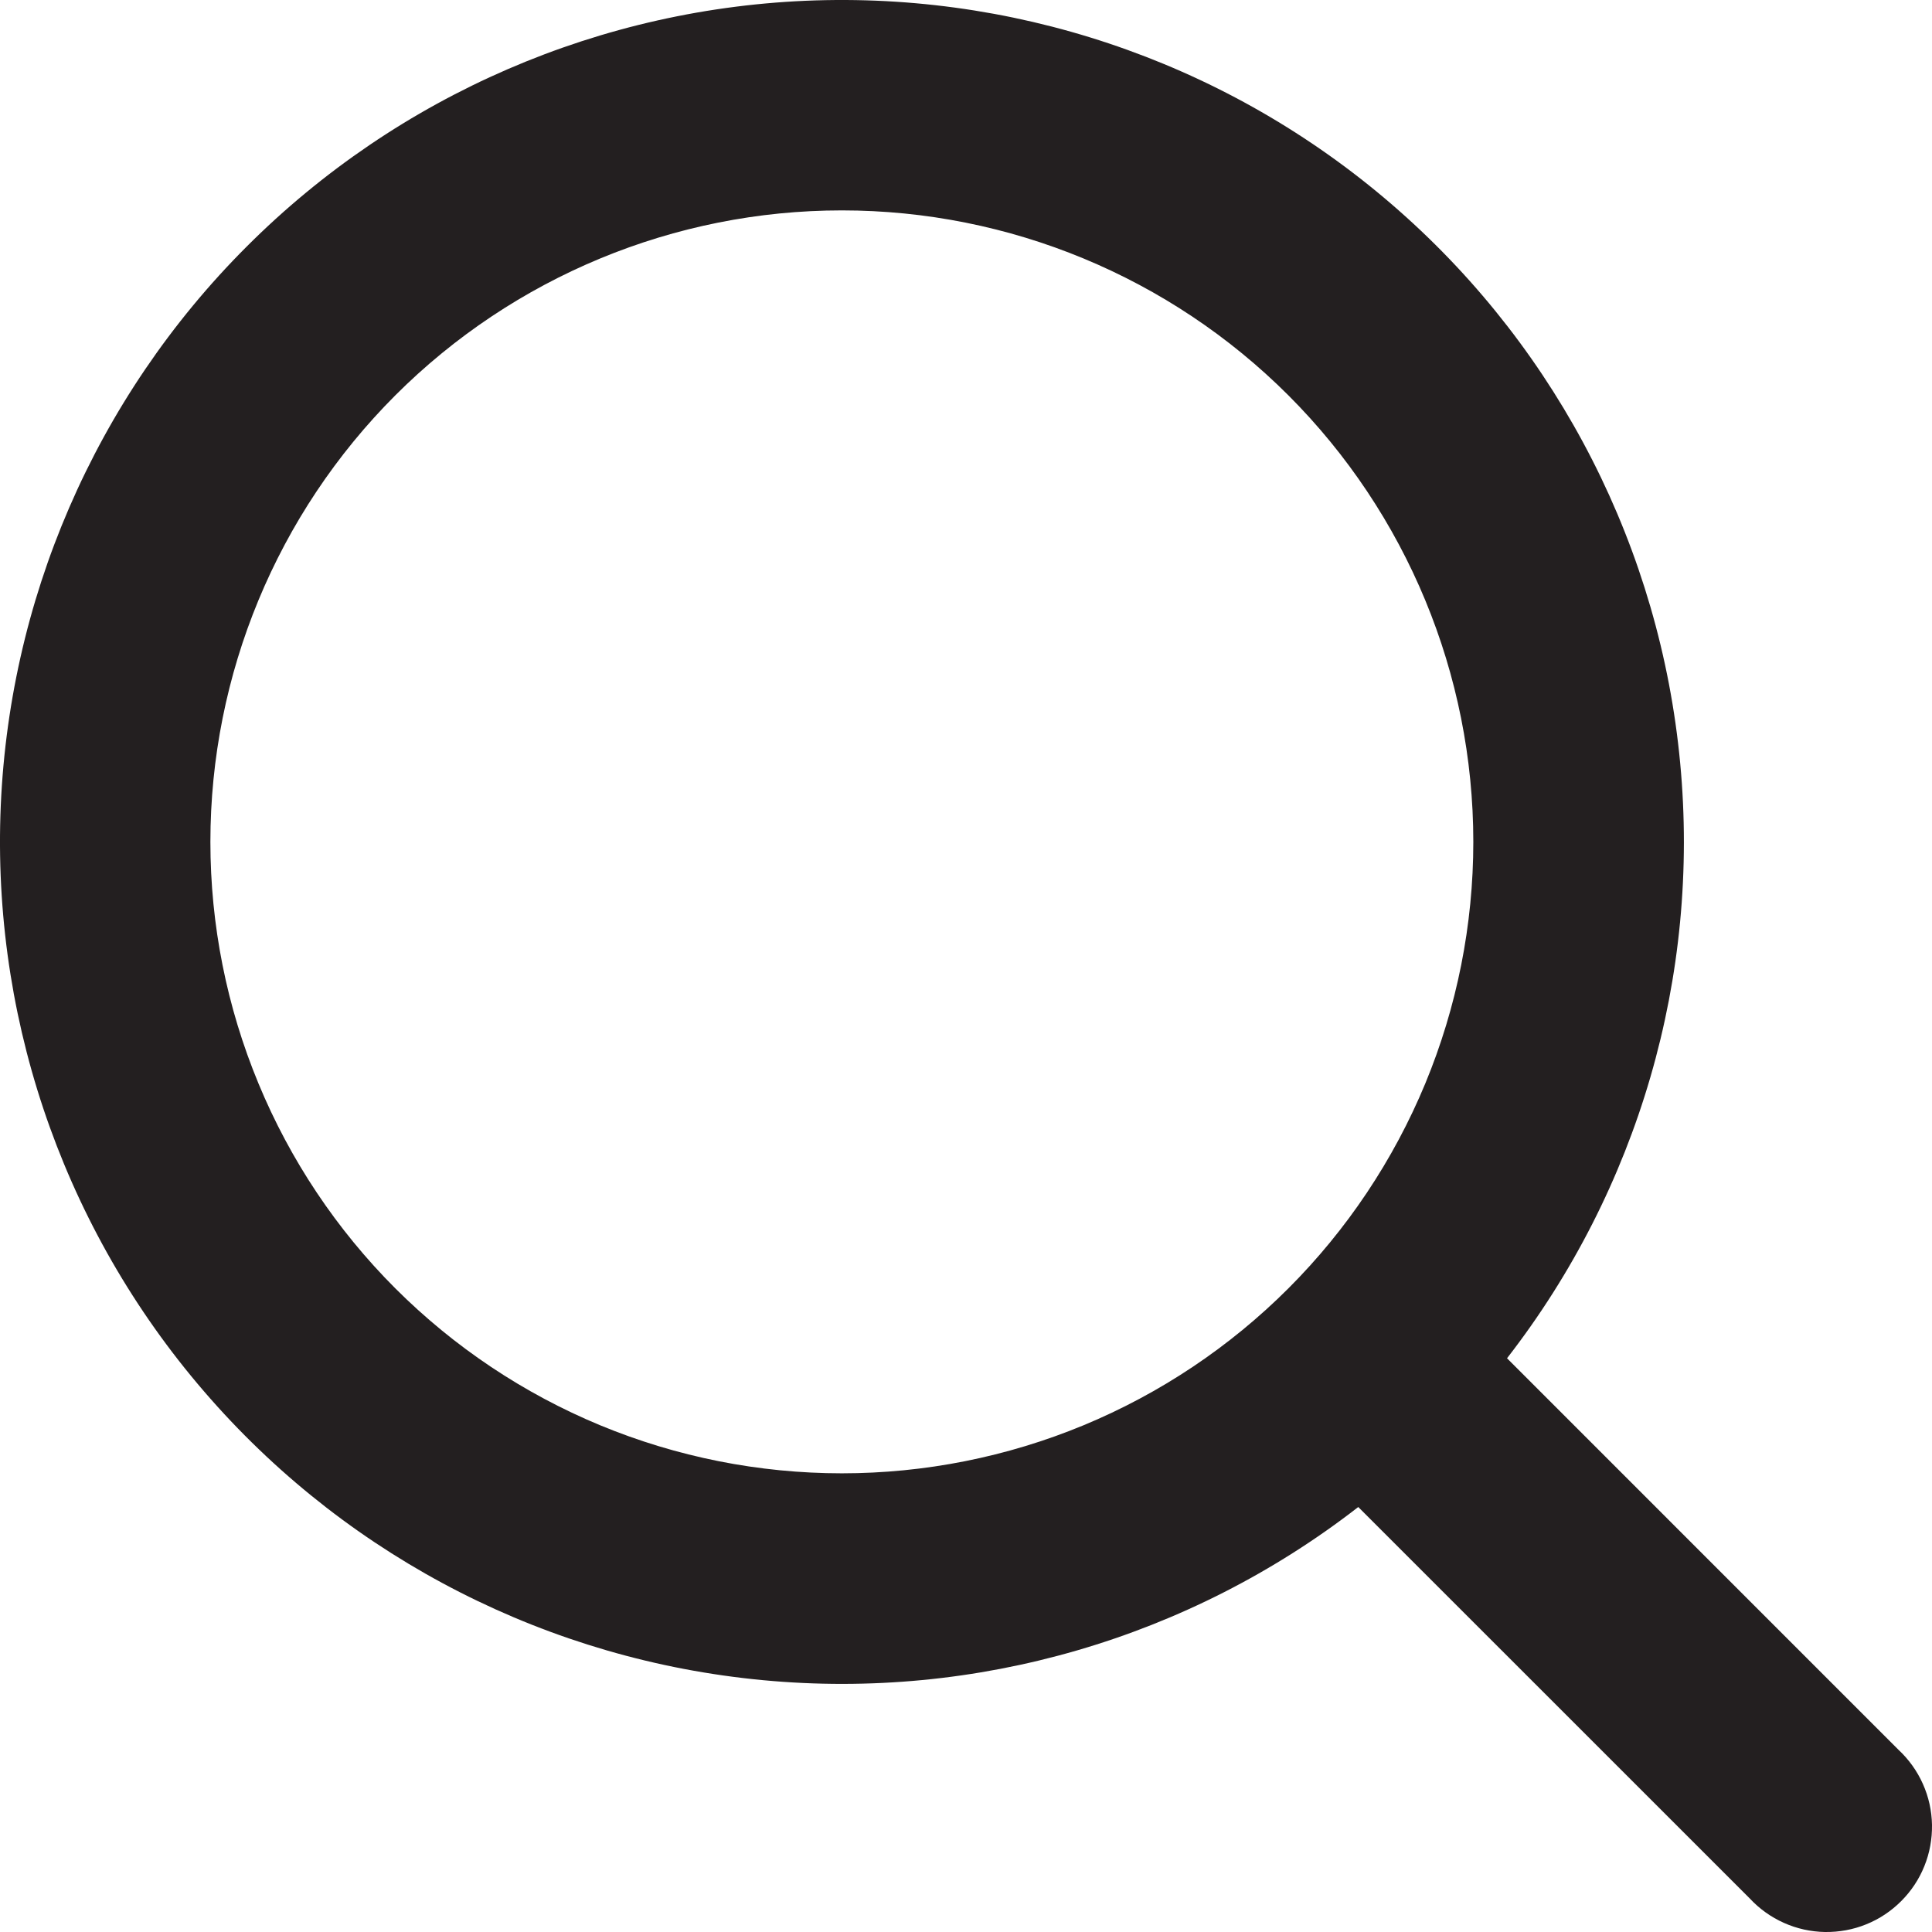
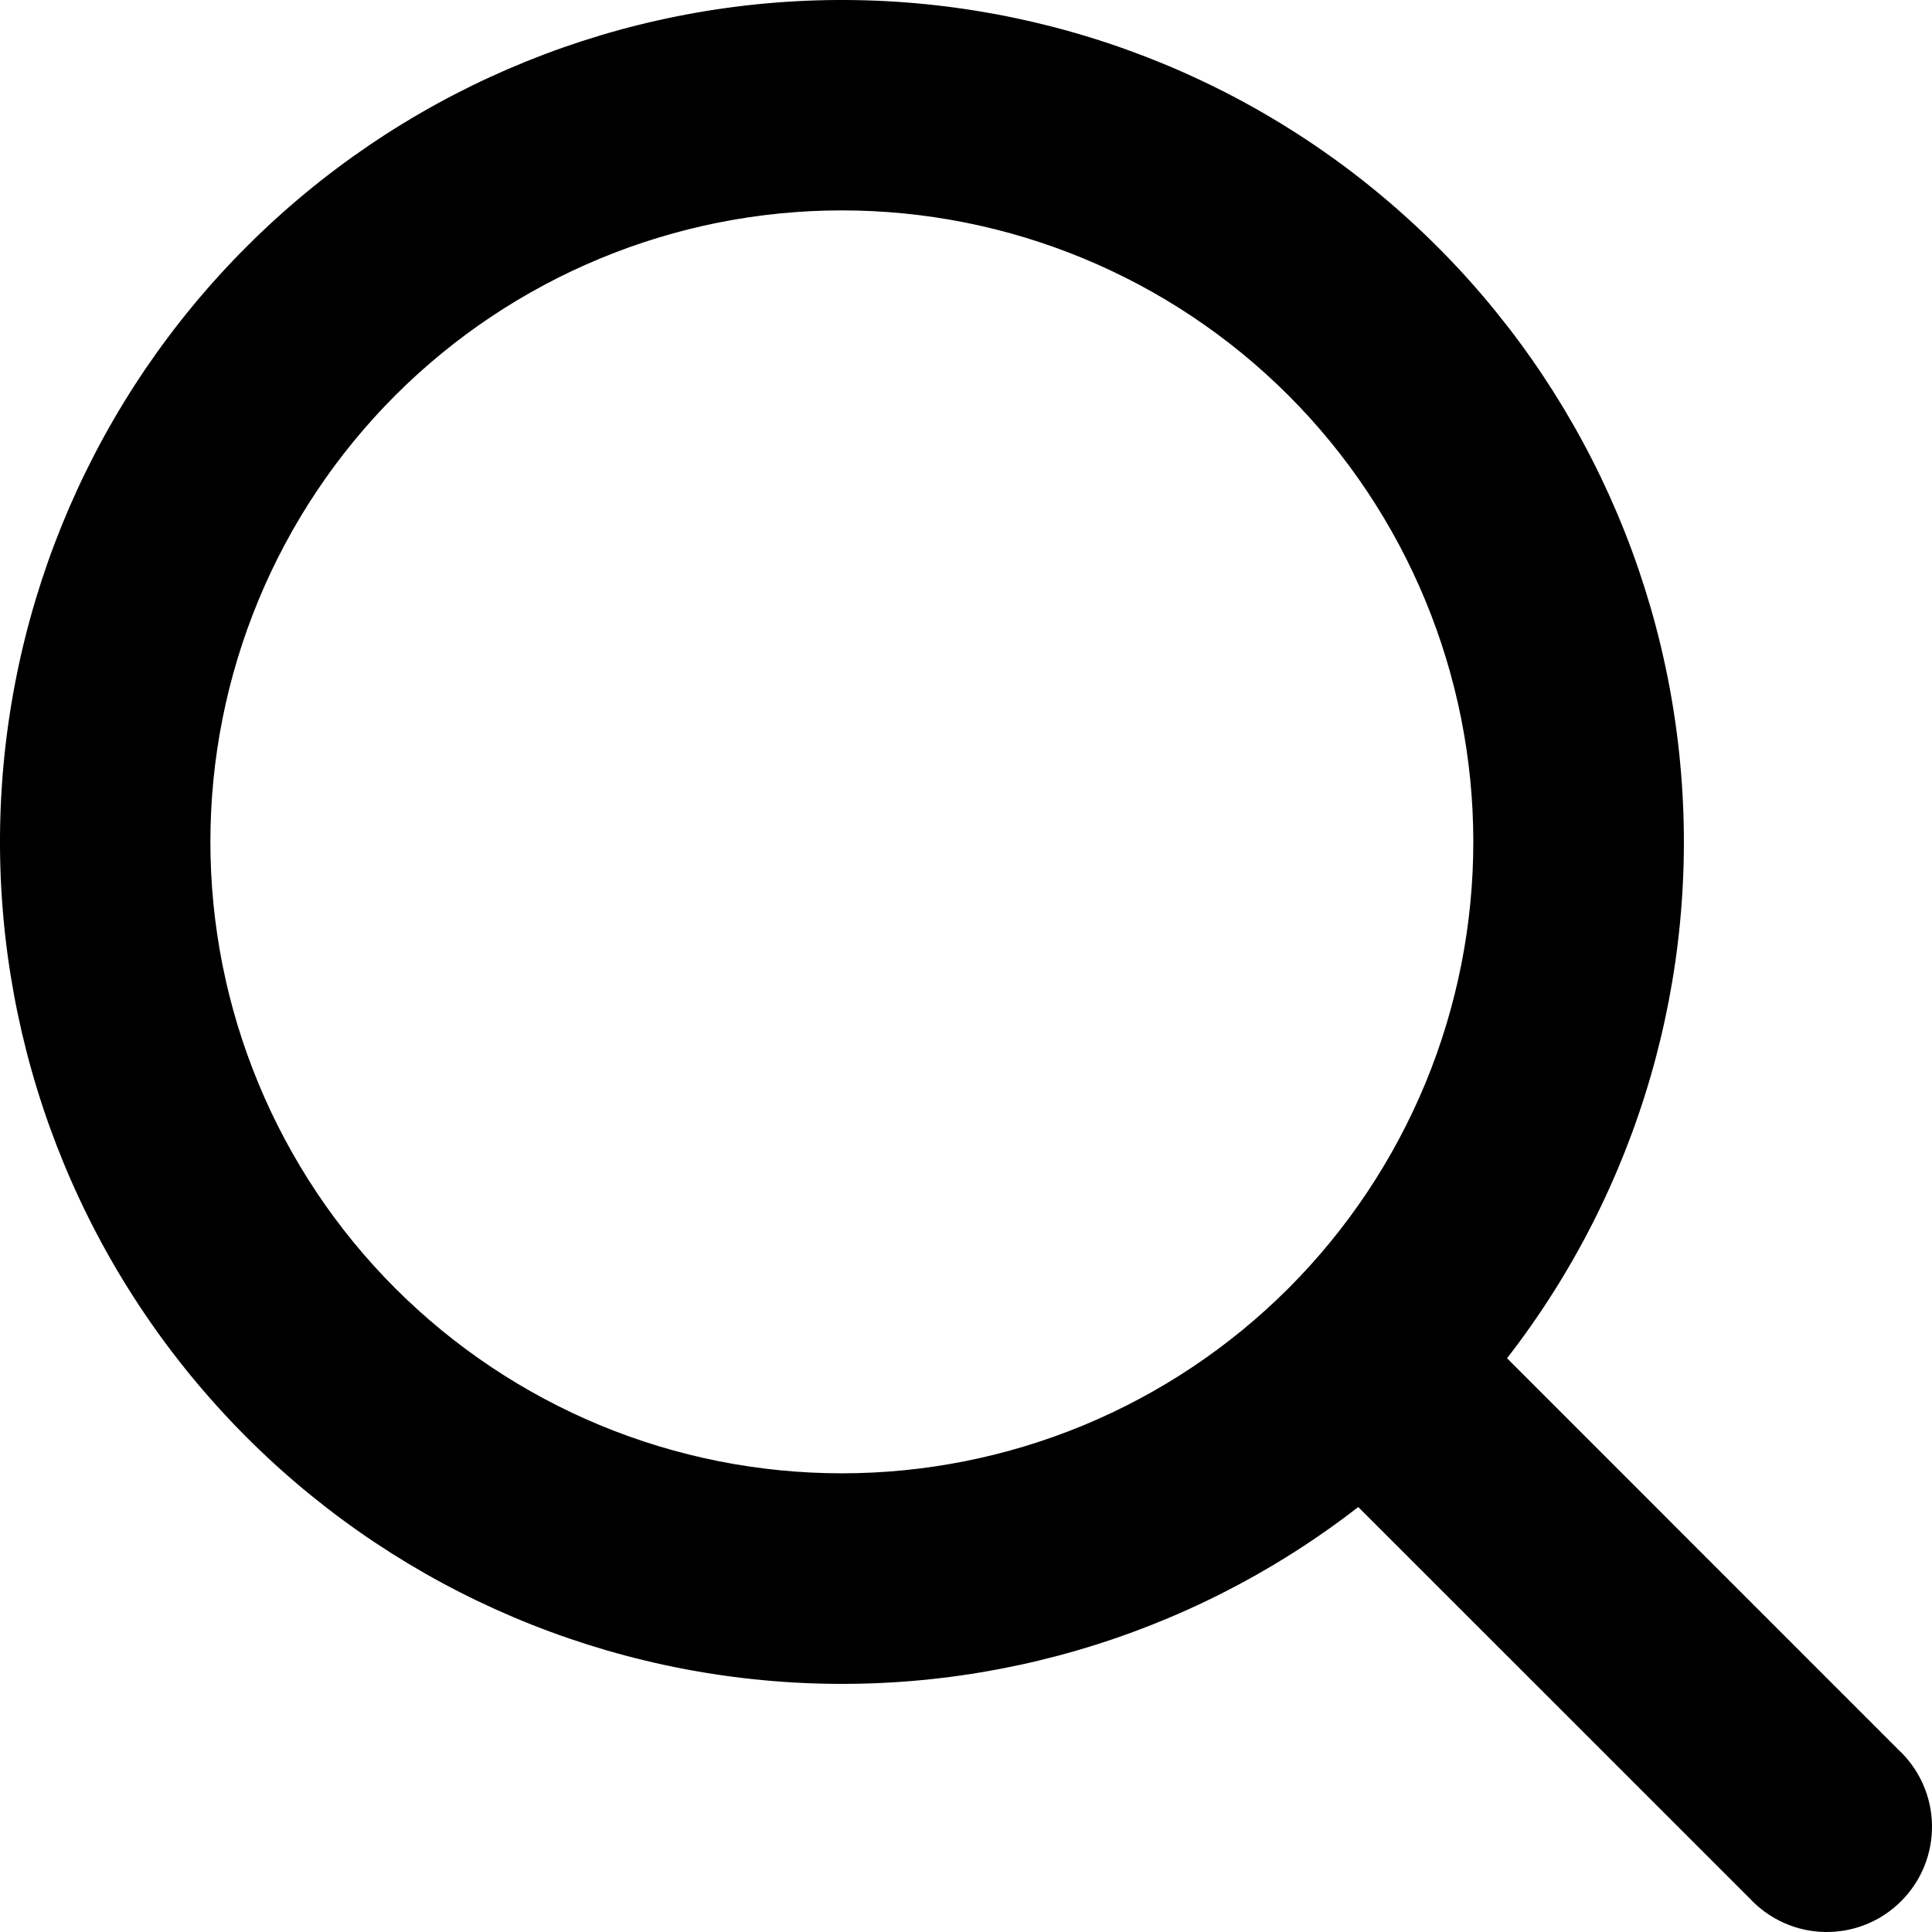
<svg xmlns="http://www.w3.org/2000/svg" width="29" height="29" viewBox="0 0 29 29" fill="none">
-   <path fill-rule="evenodd" clip-rule="evenodd" d="M22.115 12.637C22.115 13.881 21.87 15.114 21.394 16.264C20.917 17.414 20.219 18.459 19.339 19.339C18.459 20.219 17.414 20.917 16.264 21.394C15.114 21.87 13.881 22.115 12.637 22.115C11.392 22.115 10.159 21.87 9.009 21.394C7.859 20.917 6.815 20.219 5.934 19.339C5.054 18.459 4.356 17.414 3.88 16.264C3.403 15.114 3.158 13.881 3.158 12.637C3.158 10.123 4.157 7.712 5.934 5.934C7.712 4.157 10.123 3.158 12.637 3.158C15.15 3.158 17.561 4.157 19.339 5.934C21.116 7.712 22.115 10.123 22.115 12.637ZM20.388 22.621C17.849 24.592 14.653 25.522 11.453 25.22C8.252 24.919 5.286 23.409 3.16 20.997C1.033 18.586 -0.094 15.456 0.006 12.242C0.107 9.029 1.428 5.975 3.702 3.702C5.975 1.428 9.029 0.107 12.242 0.006C15.456 -0.094 18.586 1.033 20.997 3.16C23.409 5.286 24.919 8.252 25.22 11.453C25.522 14.653 24.592 17.849 22.621 20.388L28.497 26.265C28.652 26.409 28.777 26.584 28.863 26.777C28.95 26.971 28.996 27.18 29 27.392C29.003 27.605 28.965 27.815 28.885 28.012C28.806 28.209 28.687 28.387 28.537 28.537C28.387 28.687 28.209 28.806 28.012 28.885C27.815 28.965 27.605 29.003 27.392 29C27.18 28.996 26.971 28.95 26.777 28.863C26.584 28.777 26.409 28.652 26.265 28.497L20.388 22.621Z" fill="#231F20" />
+   <path fill-rule="evenodd" clip-rule="evenodd" d="M22.115 12.637C22.115 13.881 21.87 15.114 21.394 16.264C20.917 17.414 20.219 18.459 19.339 19.339C18.459 20.219 17.414 20.917 16.264 21.394C15.114 21.87 13.881 22.115 12.637 22.115C11.392 22.115 10.159 21.87 9.009 21.394C7.859 20.917 6.815 20.219 5.934 19.339C5.054 18.459 4.356 17.414 3.88 16.264C3.403 15.114 3.158 13.881 3.158 12.637C3.158 10.123 4.157 7.712 5.934 5.934C7.712 4.157 10.123 3.158 12.637 3.158C15.15 3.158 17.561 4.157 19.339 5.934C21.116 7.712 22.115 10.123 22.115 12.637ZM20.388 22.621C17.849 24.592 14.653 25.522 11.453 25.22C8.252 24.919 5.286 23.409 3.16 20.997C1.033 18.586 -0.094 15.456 0.006 12.242C0.107 9.029 1.428 5.975 3.702 3.702C5.975 1.428 9.029 0.107 12.242 0.006C15.456 -0.094 18.586 1.033 20.997 3.16C23.409 5.286 24.919 8.252 25.22 11.453C25.522 14.653 24.592 17.849 22.621 20.388L28.497 26.265C28.652 26.409 28.777 26.584 28.863 26.777C28.95 26.971 28.996 27.18 29 27.392C29.003 27.605 28.965 27.815 28.885 28.012C28.806 28.209 28.687 28.387 28.537 28.537C28.387 28.687 28.209 28.806 28.012 28.885C27.815 28.965 27.605 29.003 27.392 29C27.18 28.996 26.971 28.95 26.777 28.863C26.584 28.777 26.409 28.652 26.265 28.497L20.388 22.621Z" fill="currentColor" />
</svg>
